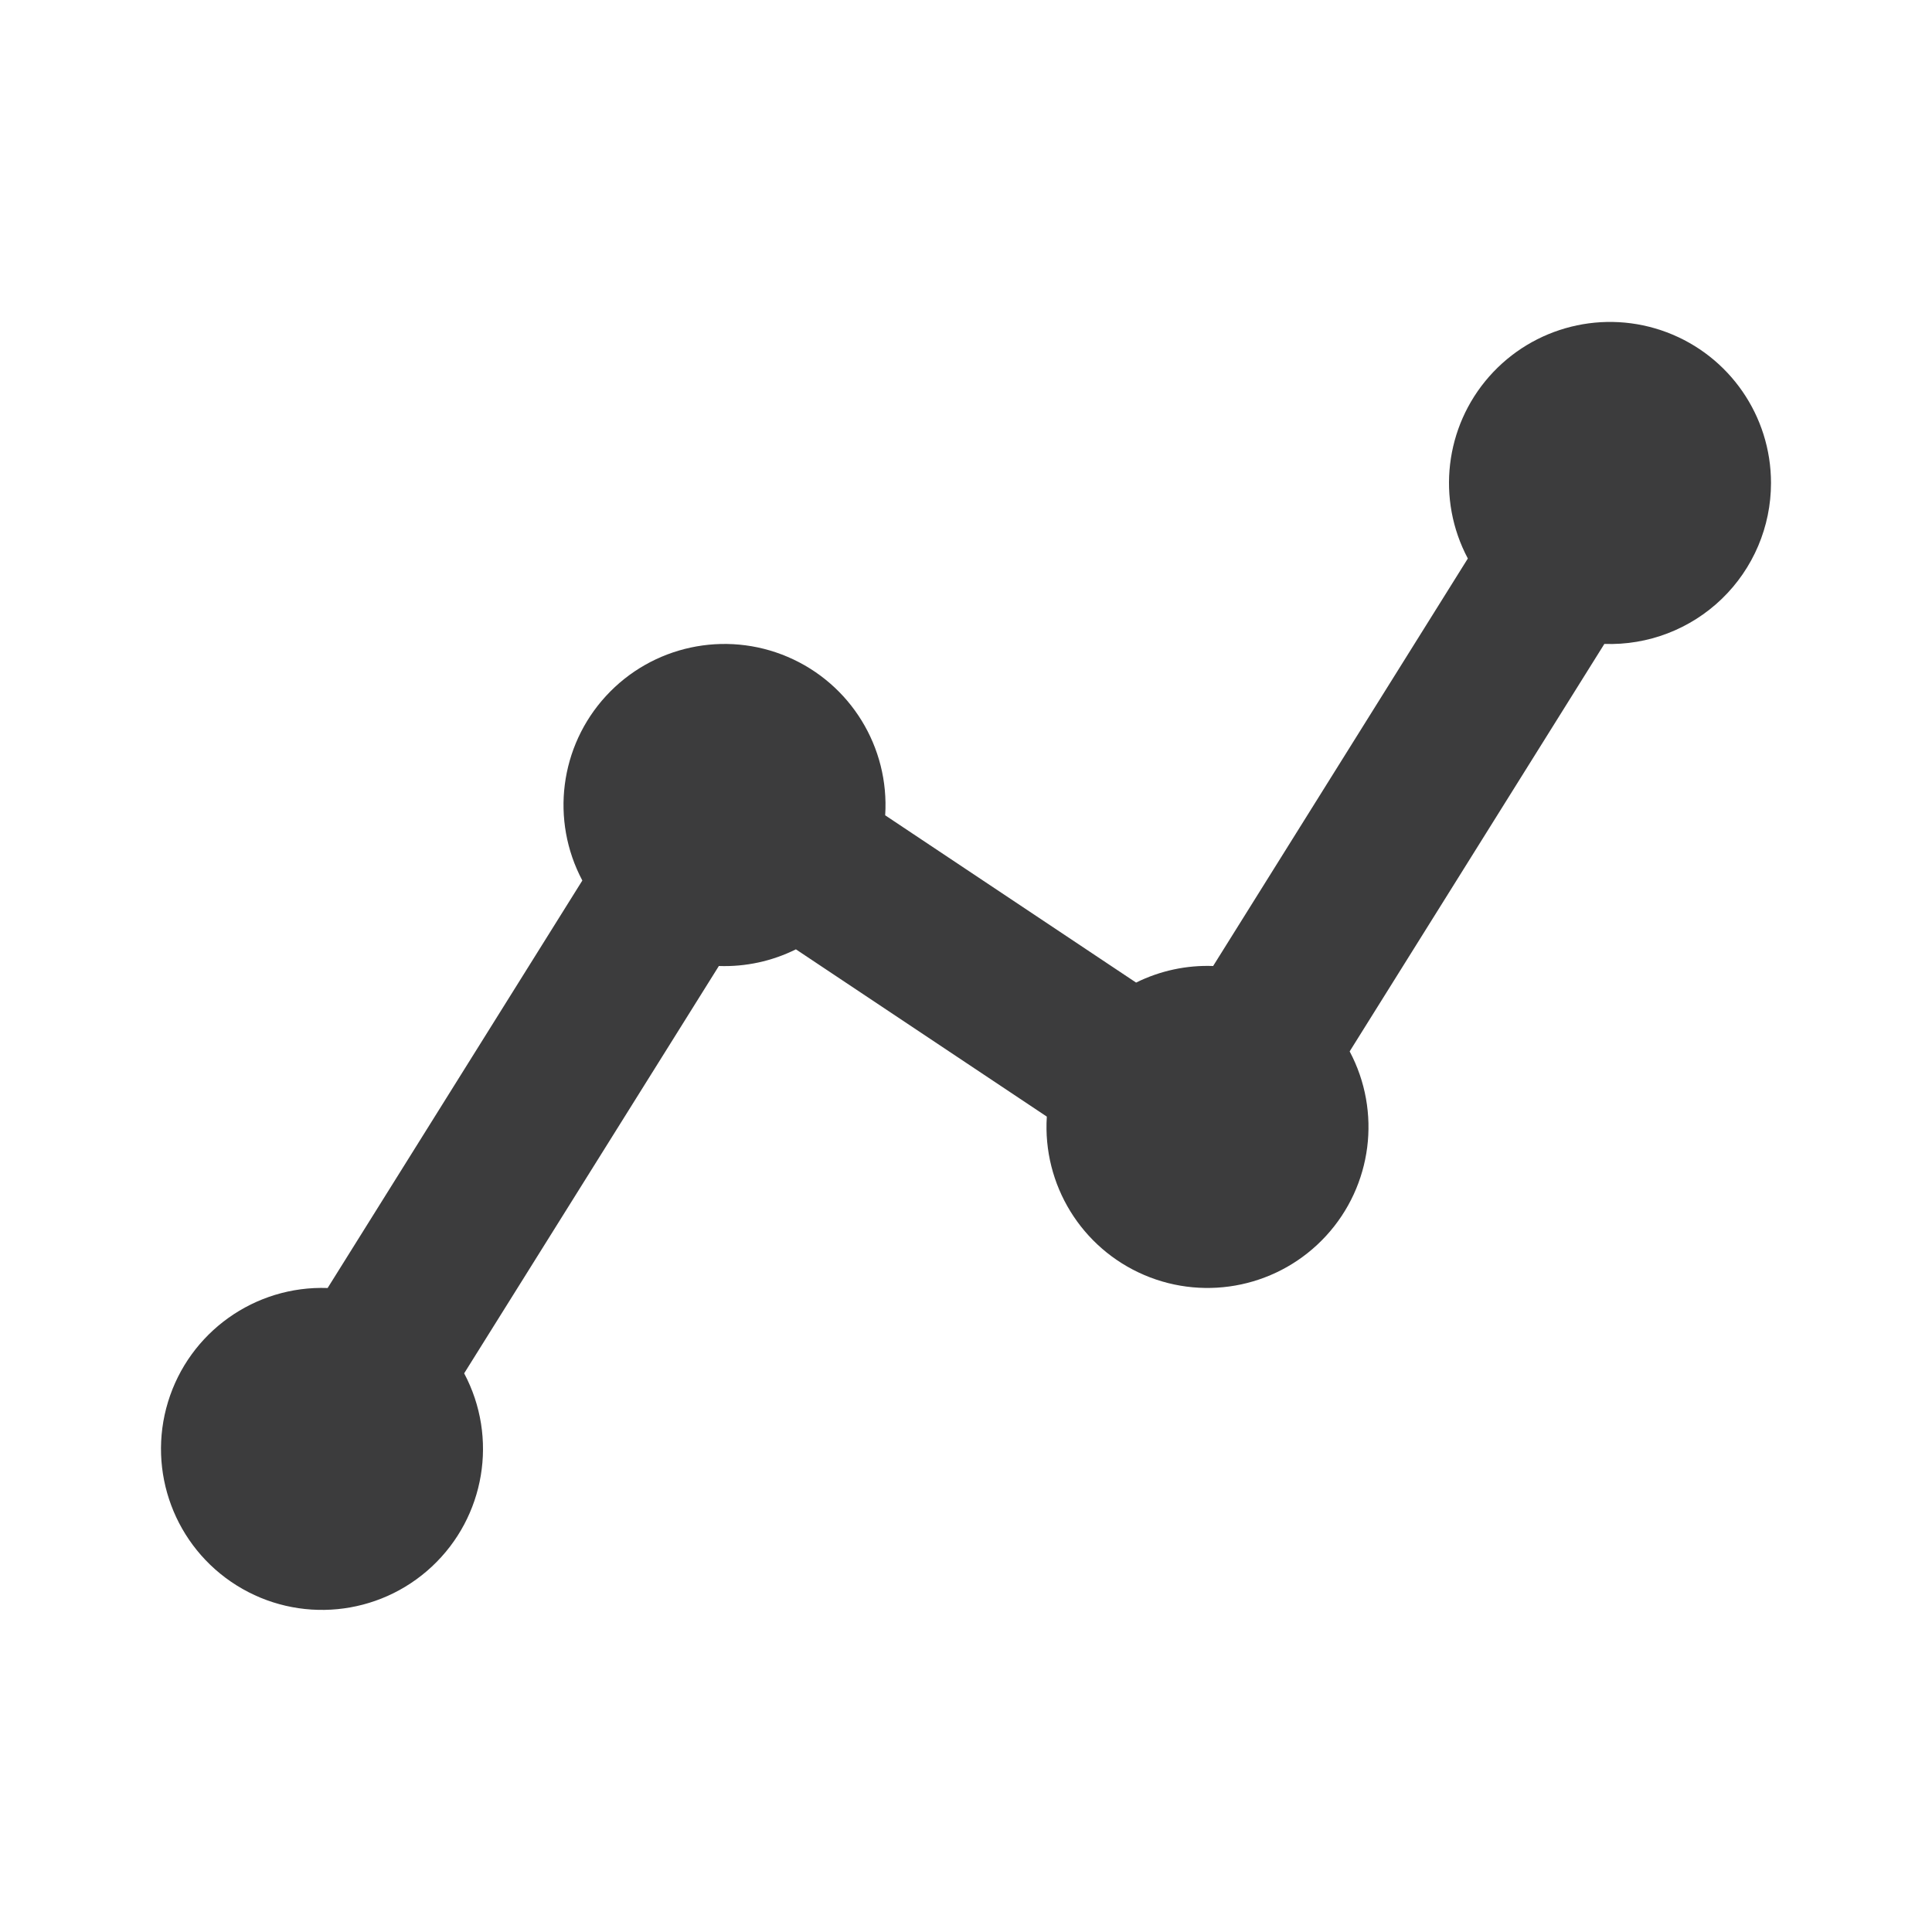
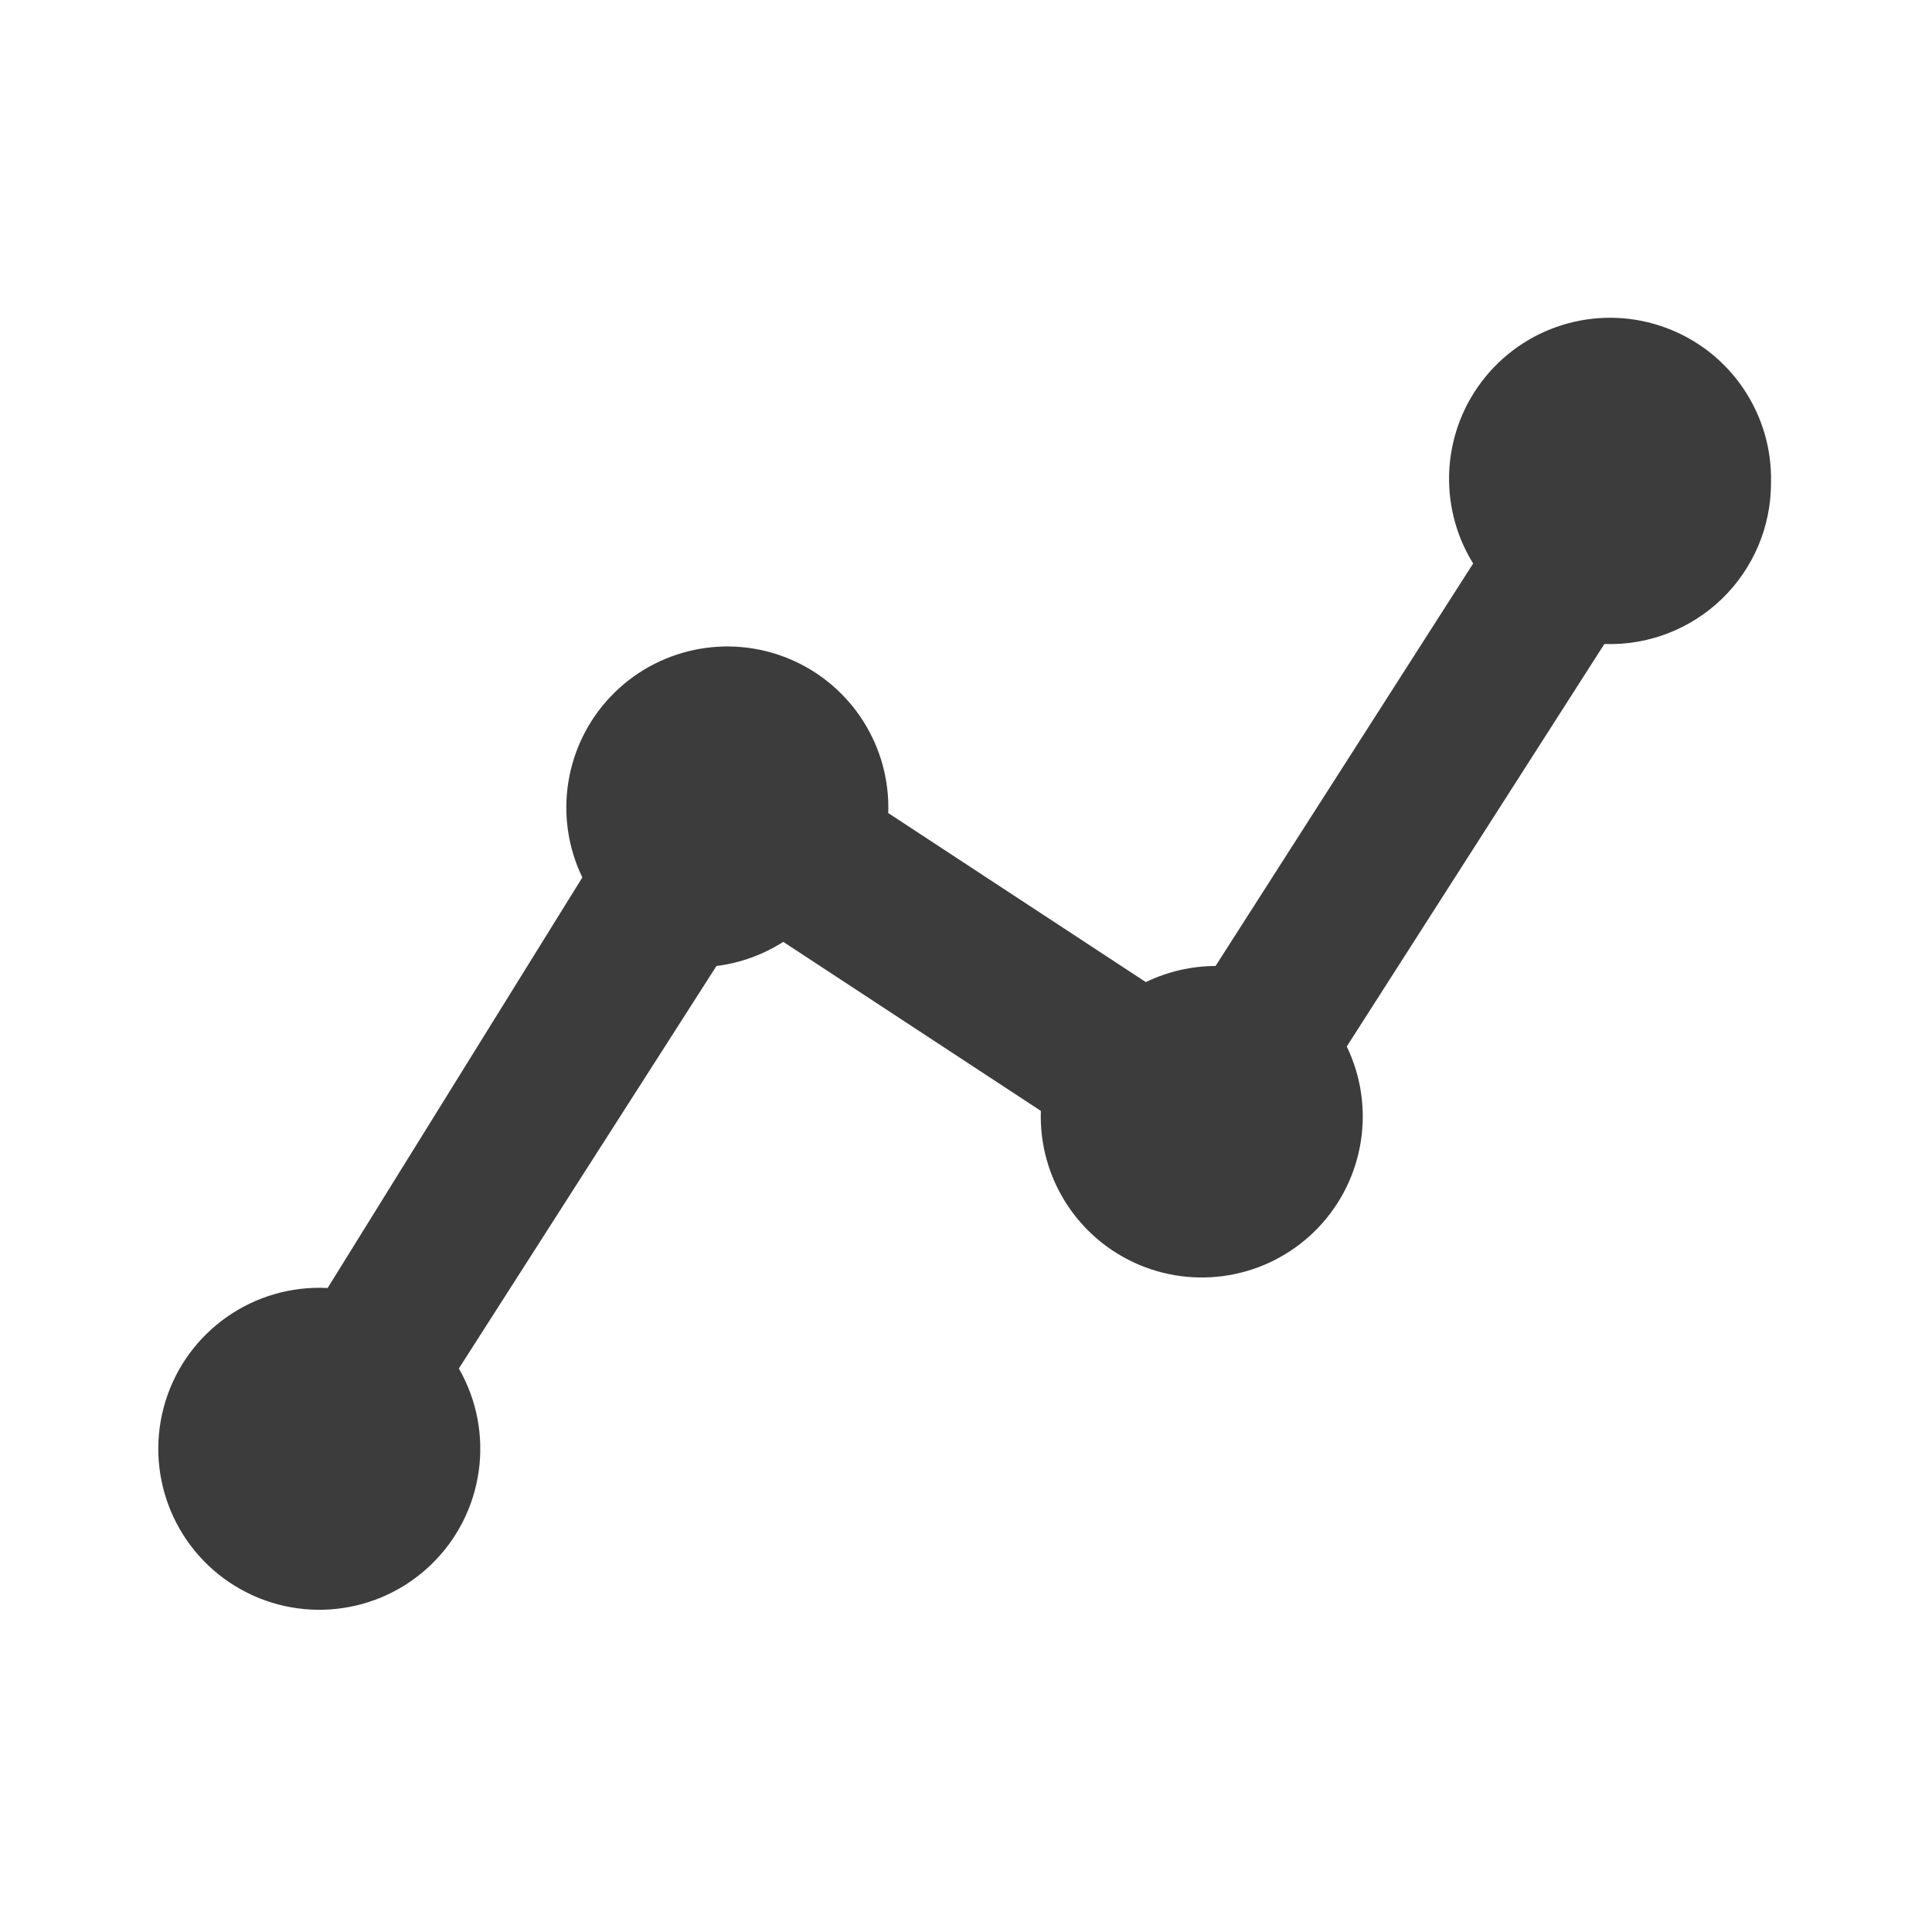
<svg xmlns="http://www.w3.org/2000/svg" width="24" height="24" viewBox="0 0 24 24" fill="none">
-   <path fill-rule="evenodd" clip-rule="evenodd" d="M22 6a2 2 0 0 1-2.07 1.999l-3.164 5.062a2 2 0 1 1-3.762.81l-3.117-2.078A1.992 1.992 0 0 1 8.93 12l-3.164 5.06A2 2 0 1 1 4.07 16l3.164-5.062a2 2 0 1 1 3.762-.81l3.117 2.078A1.992 1.992 0 0 1 15.07 12l3.164-5.062A2 2 0 1 1 22 6z" fill="#0C0C0D" fill-opacity=".8" />
+   <path fill-rule="evenodd" clip-rule="evenodd" d="M22 6a2 2 0 0 1-2.07 2l-3.2 5a2 2 0 1 1-3.8.8l-3.2-2.1a2 2 0 0 1-.83.3l-3.2 5a2 2 0 1 1-1.63-1l3.164-5.1a2 2 0 1 1 3.8-.8l3.2 2.1a2 2 0 0 1 .866-.2l3.2-5A2 2 0 1 1 22 6z" fill="#0C0C0D" fill-opacity=".8" />
</svg>
